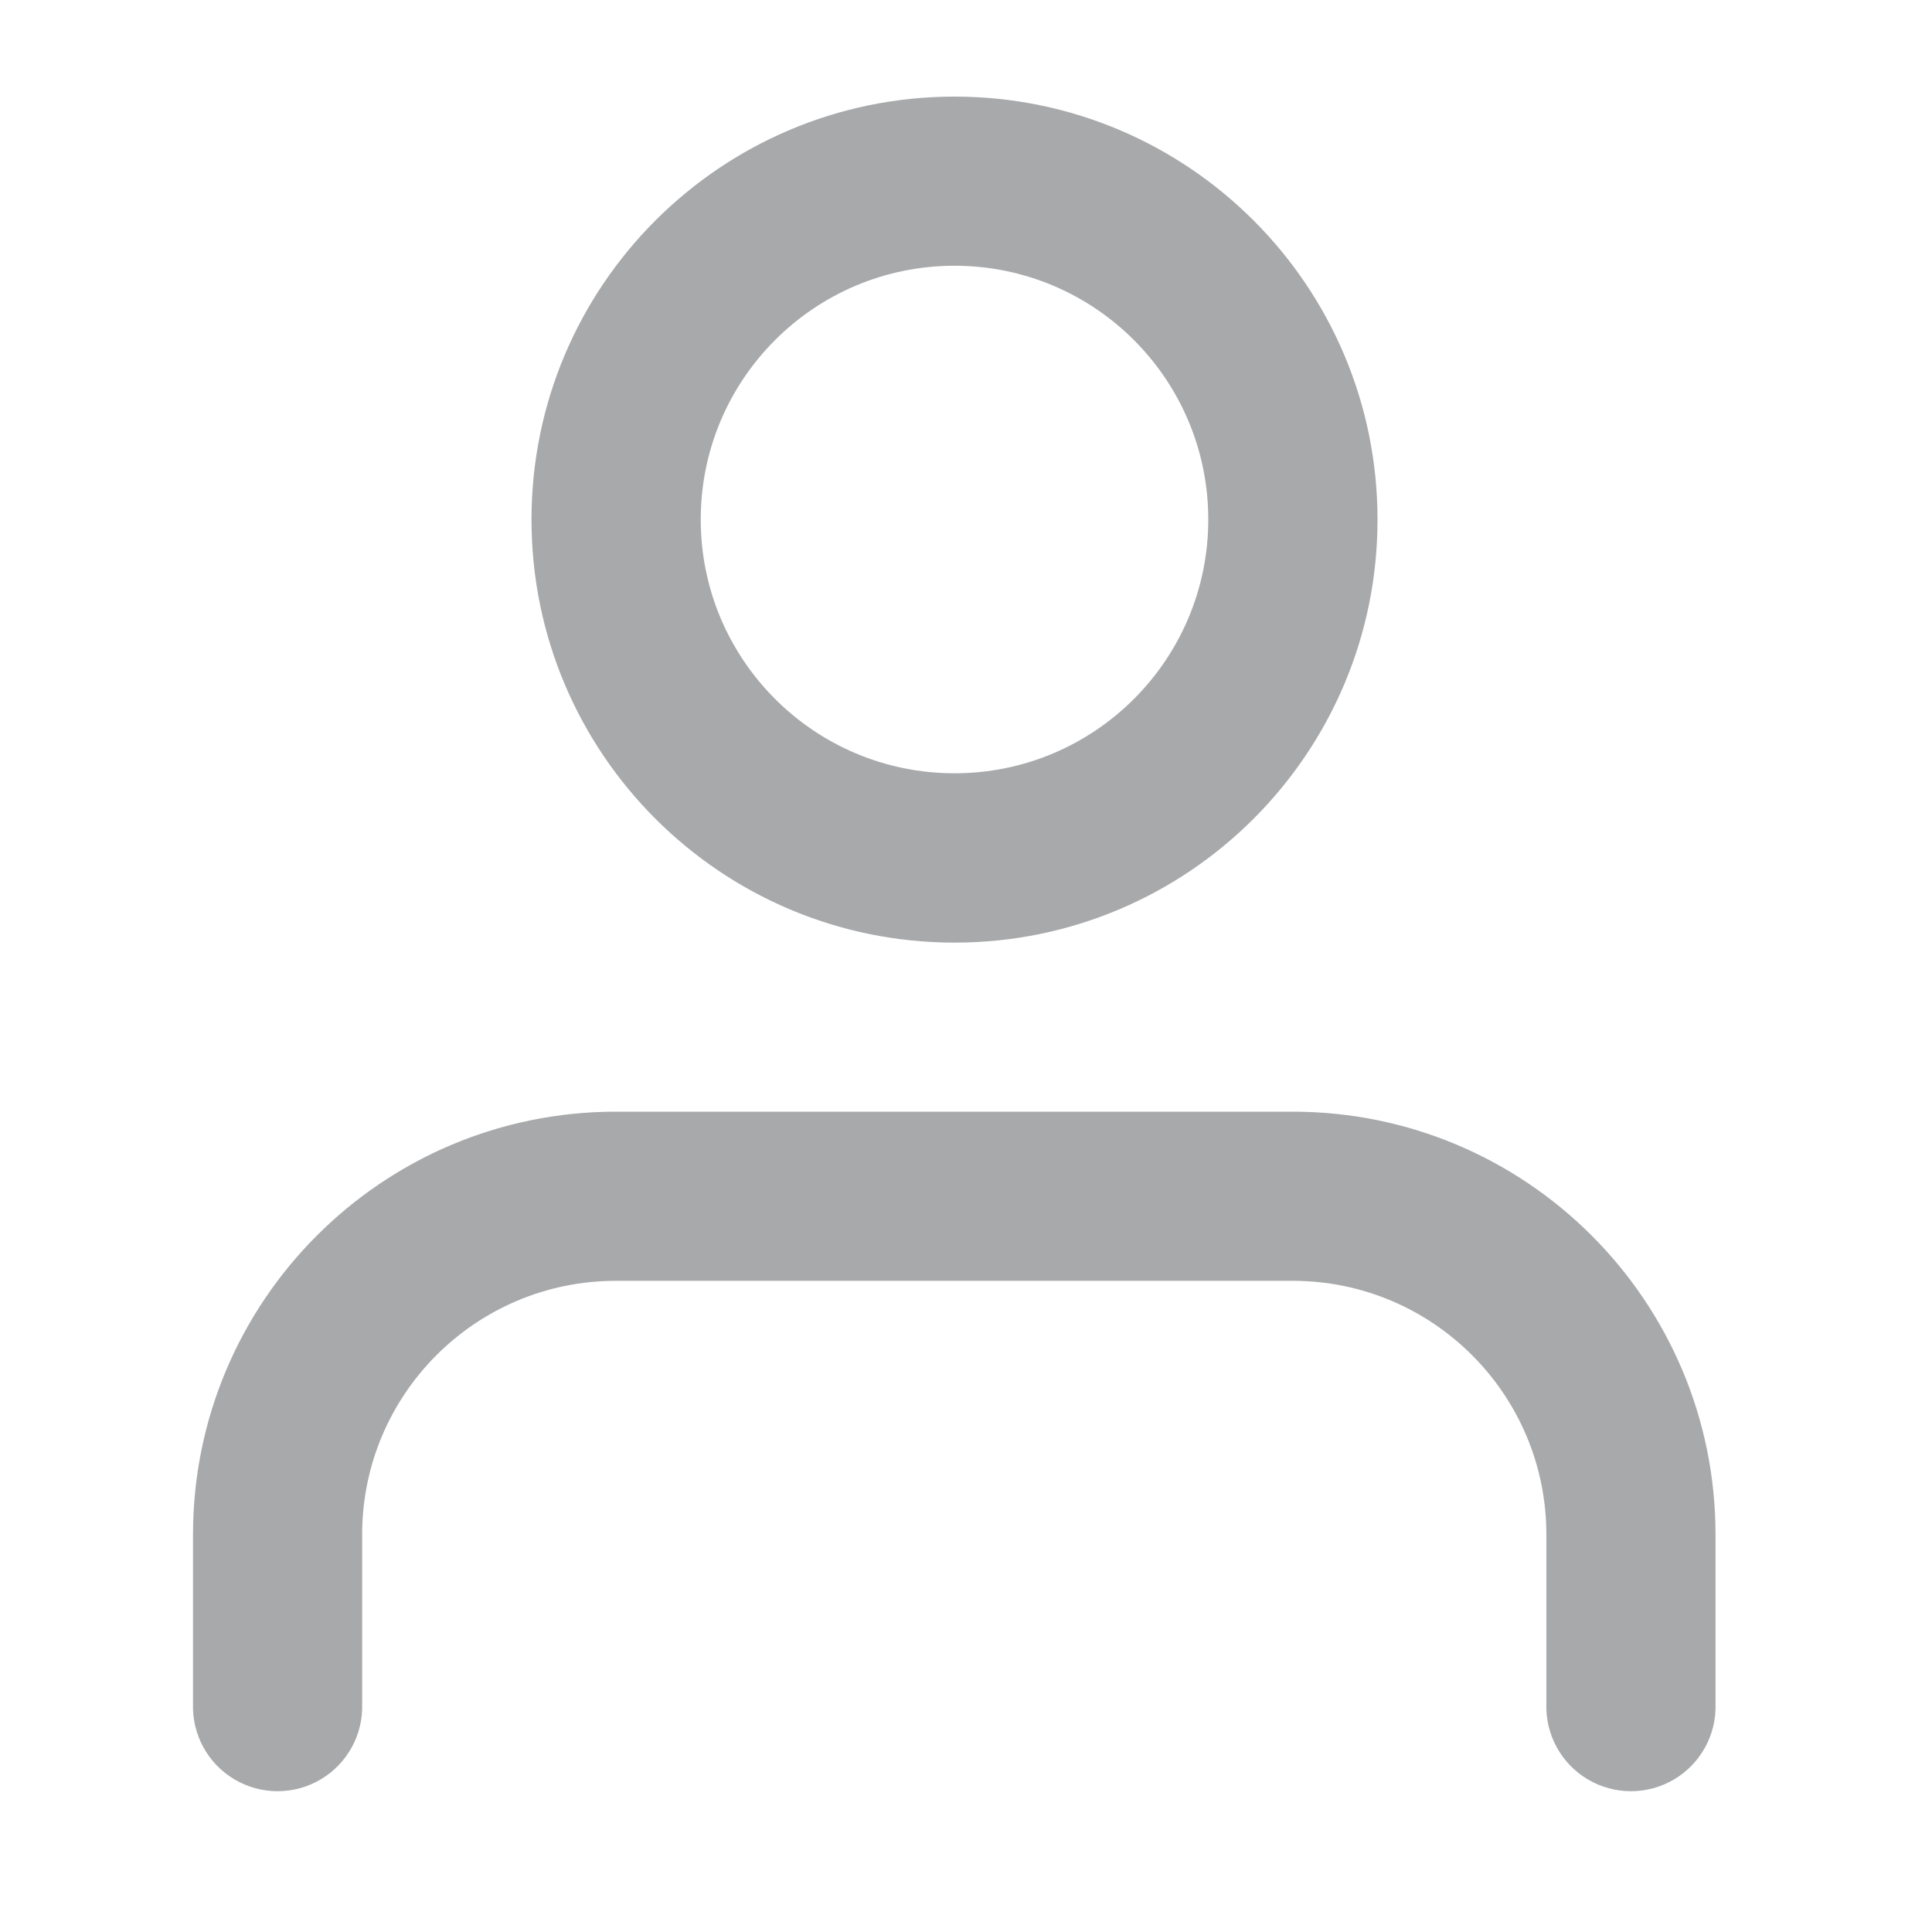
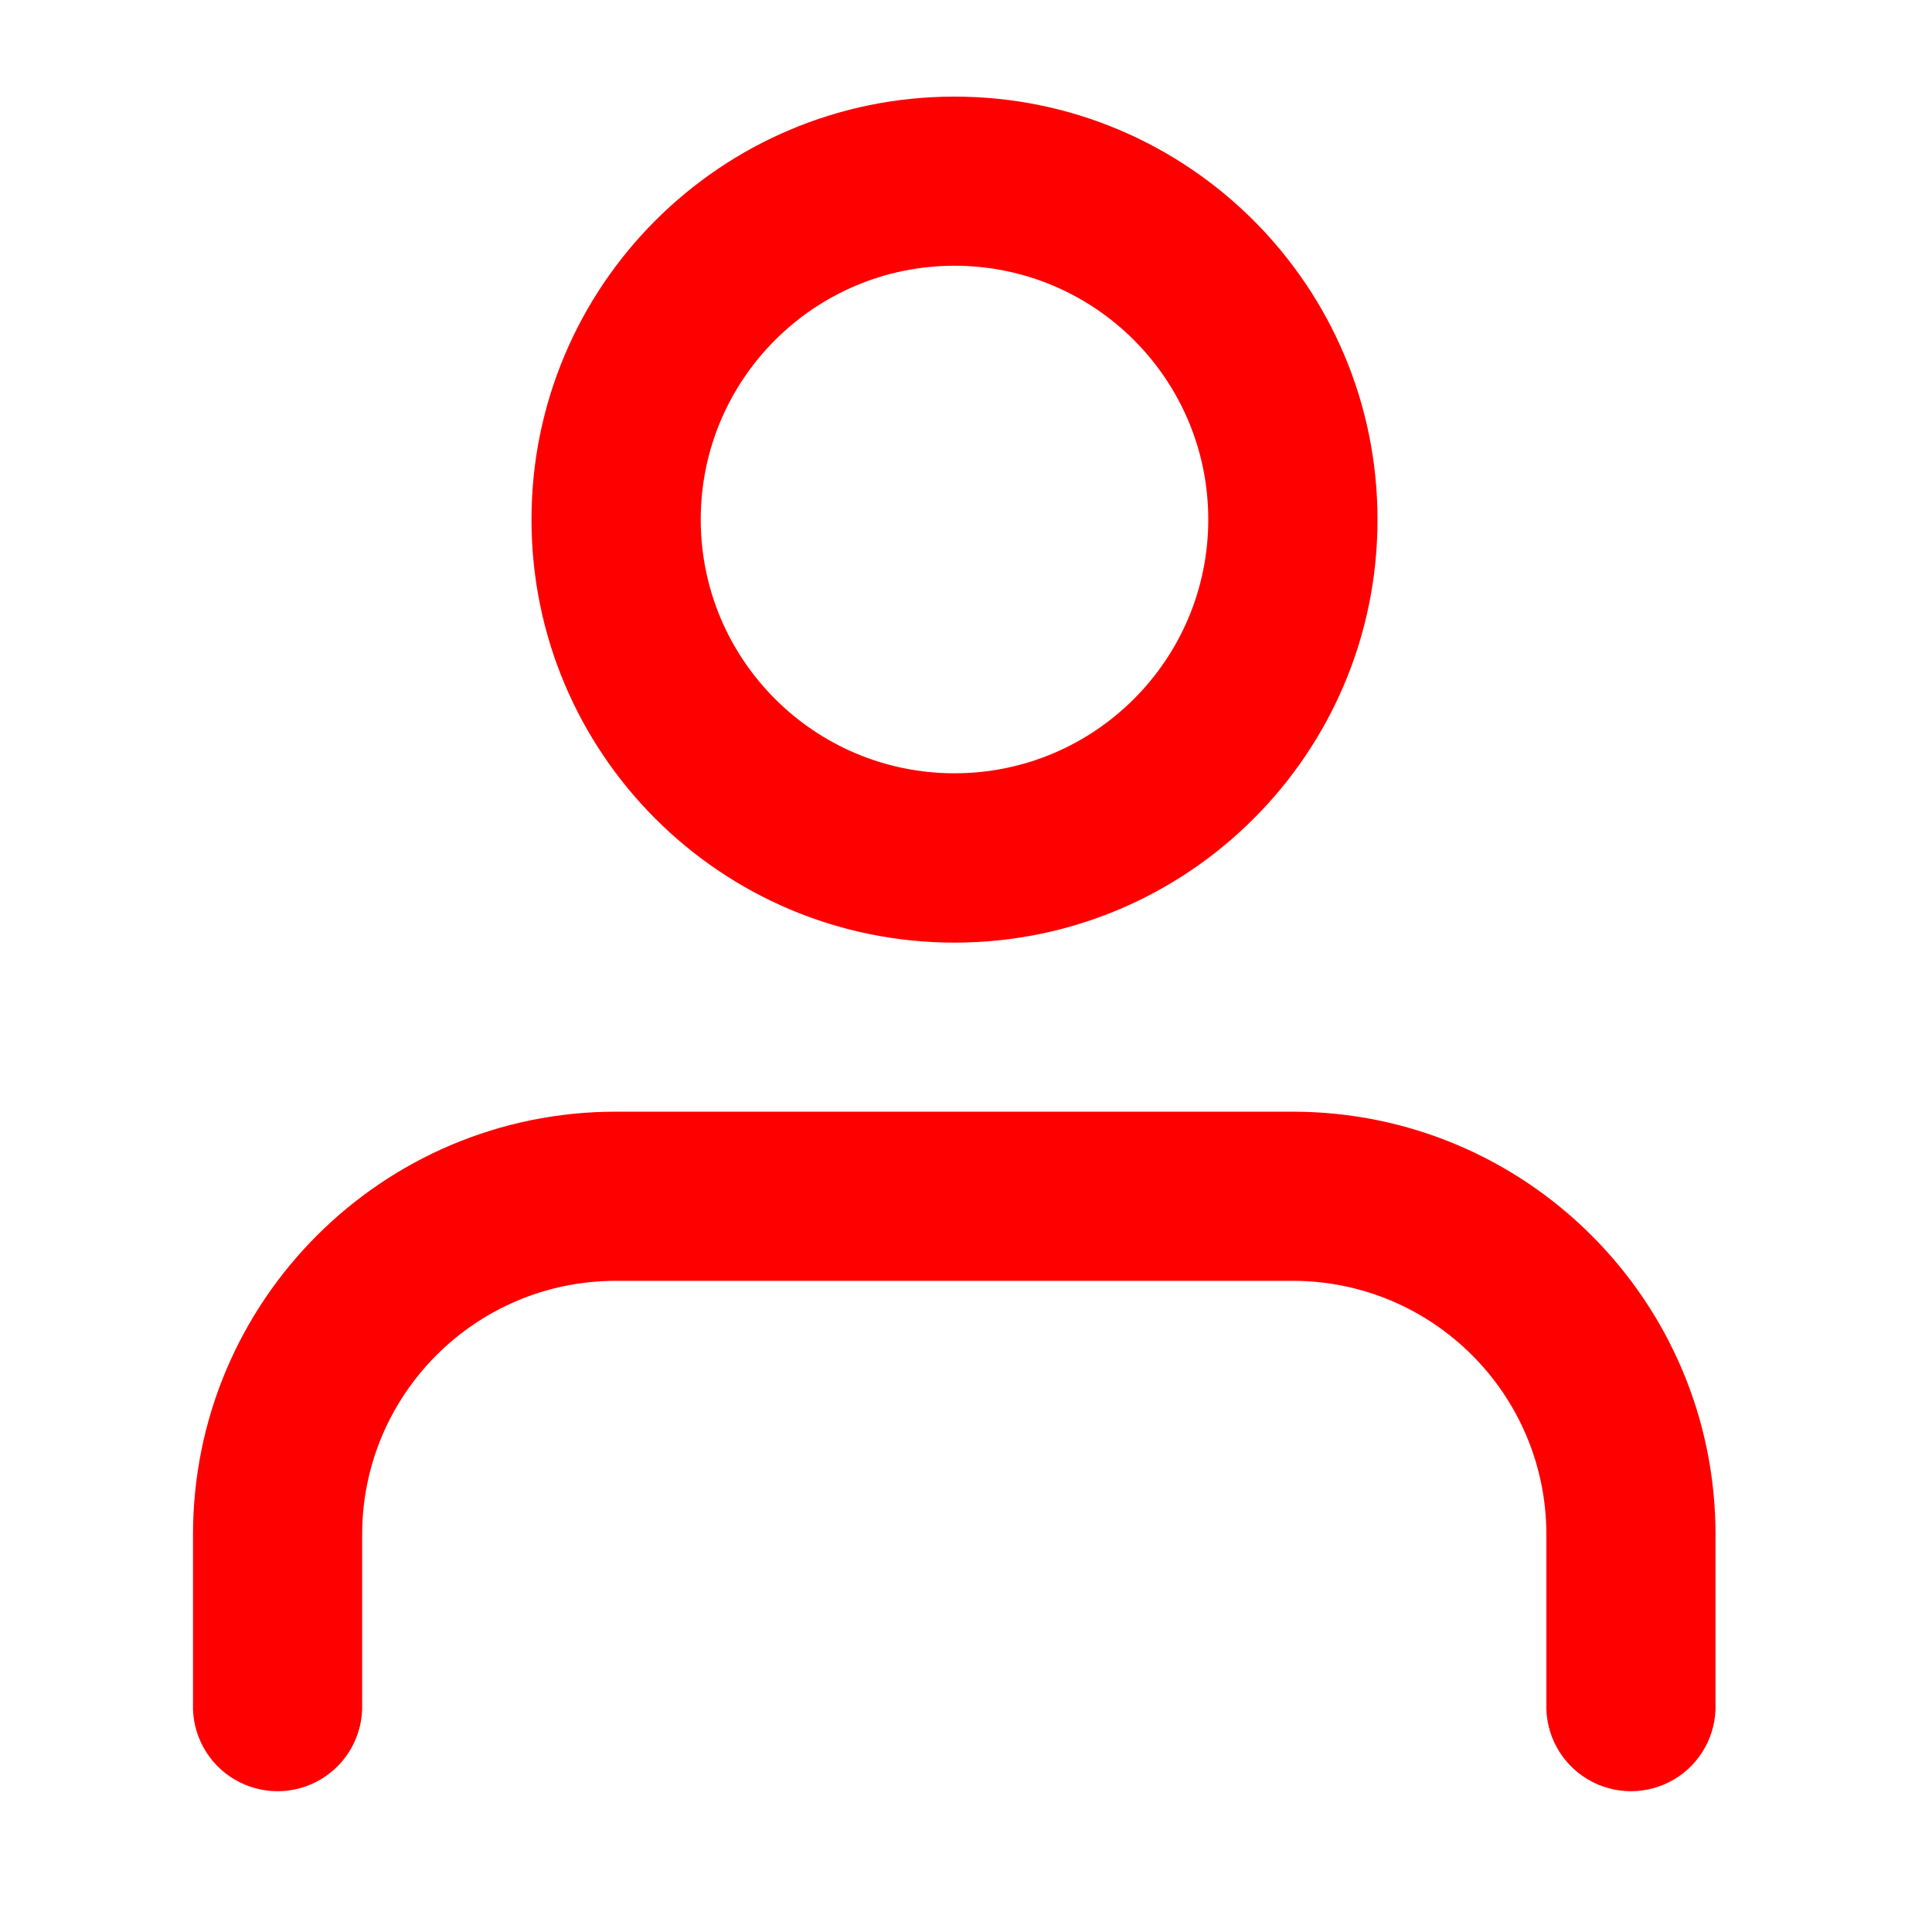
<svg xmlns="http://www.w3.org/2000/svg" width="20" height="20" viewBox="0 0 20 20">
-   <defs>
-     <style>.a{fill:none;}.b{fill:#a8a9ab;}</style>
-   </defs>
+   <defs />
  <g transform="translate(-1463.749 -507.881)">
-     <rect class="a" width="20" height="20" transform="translate(1463.749 507.881)" />
-     <path class="b" d="M135.881,87.085a2.627,2.627,0,1,0,2.627,2.627A2.627,2.627,0,0,0,135.881,87.085Zm0-1.751a4.379,4.379,0,1,1-4.379,4.379,4.379,4.379,0,0,1,4.379-4.379Zm3.5,10.508a4.378,4.378,0,0,1,4.378,4.378v1.751a.876.876,0,1,1-1.751,0v-1.751a2.627,2.627,0,0,0-2.627-2.627h-7.005a2.627,2.627,0,0,0-2.627,2.627v1.751a.876.876,0,1,1-1.751,0v-1.751a4.378,4.378,0,0,1,4.378-4.378Z" transform="translate(1337.749 423.547)" />
+     <rect class="a" width="20" height="20" fill="none" transform="translate(1463.749 507.881)" />
+     <path class="b" fill="red" d="M135.881,87.085a2.627,2.627,0,1,0,2.627,2.627A2.627,2.627,0,0,0,135.881,87.085Zm0-1.751a4.379,4.379,0,1,1-4.379,4.379,4.379,4.379,0,0,1,4.379-4.379Zm3.5,10.508a4.378,4.378,0,0,1,4.378,4.378v1.751a.876.876,0,1,1-1.751,0v-1.751a2.627,2.627,0,0,0-2.627-2.627h-7.005a2.627,2.627,0,0,0-2.627,2.627v1.751a.876.876,0,1,1-1.751,0v-1.751a4.378,4.378,0,0,1,4.378-4.378Z" transform="translate(1337.749 423.547)" />
  </g>
</svg>
